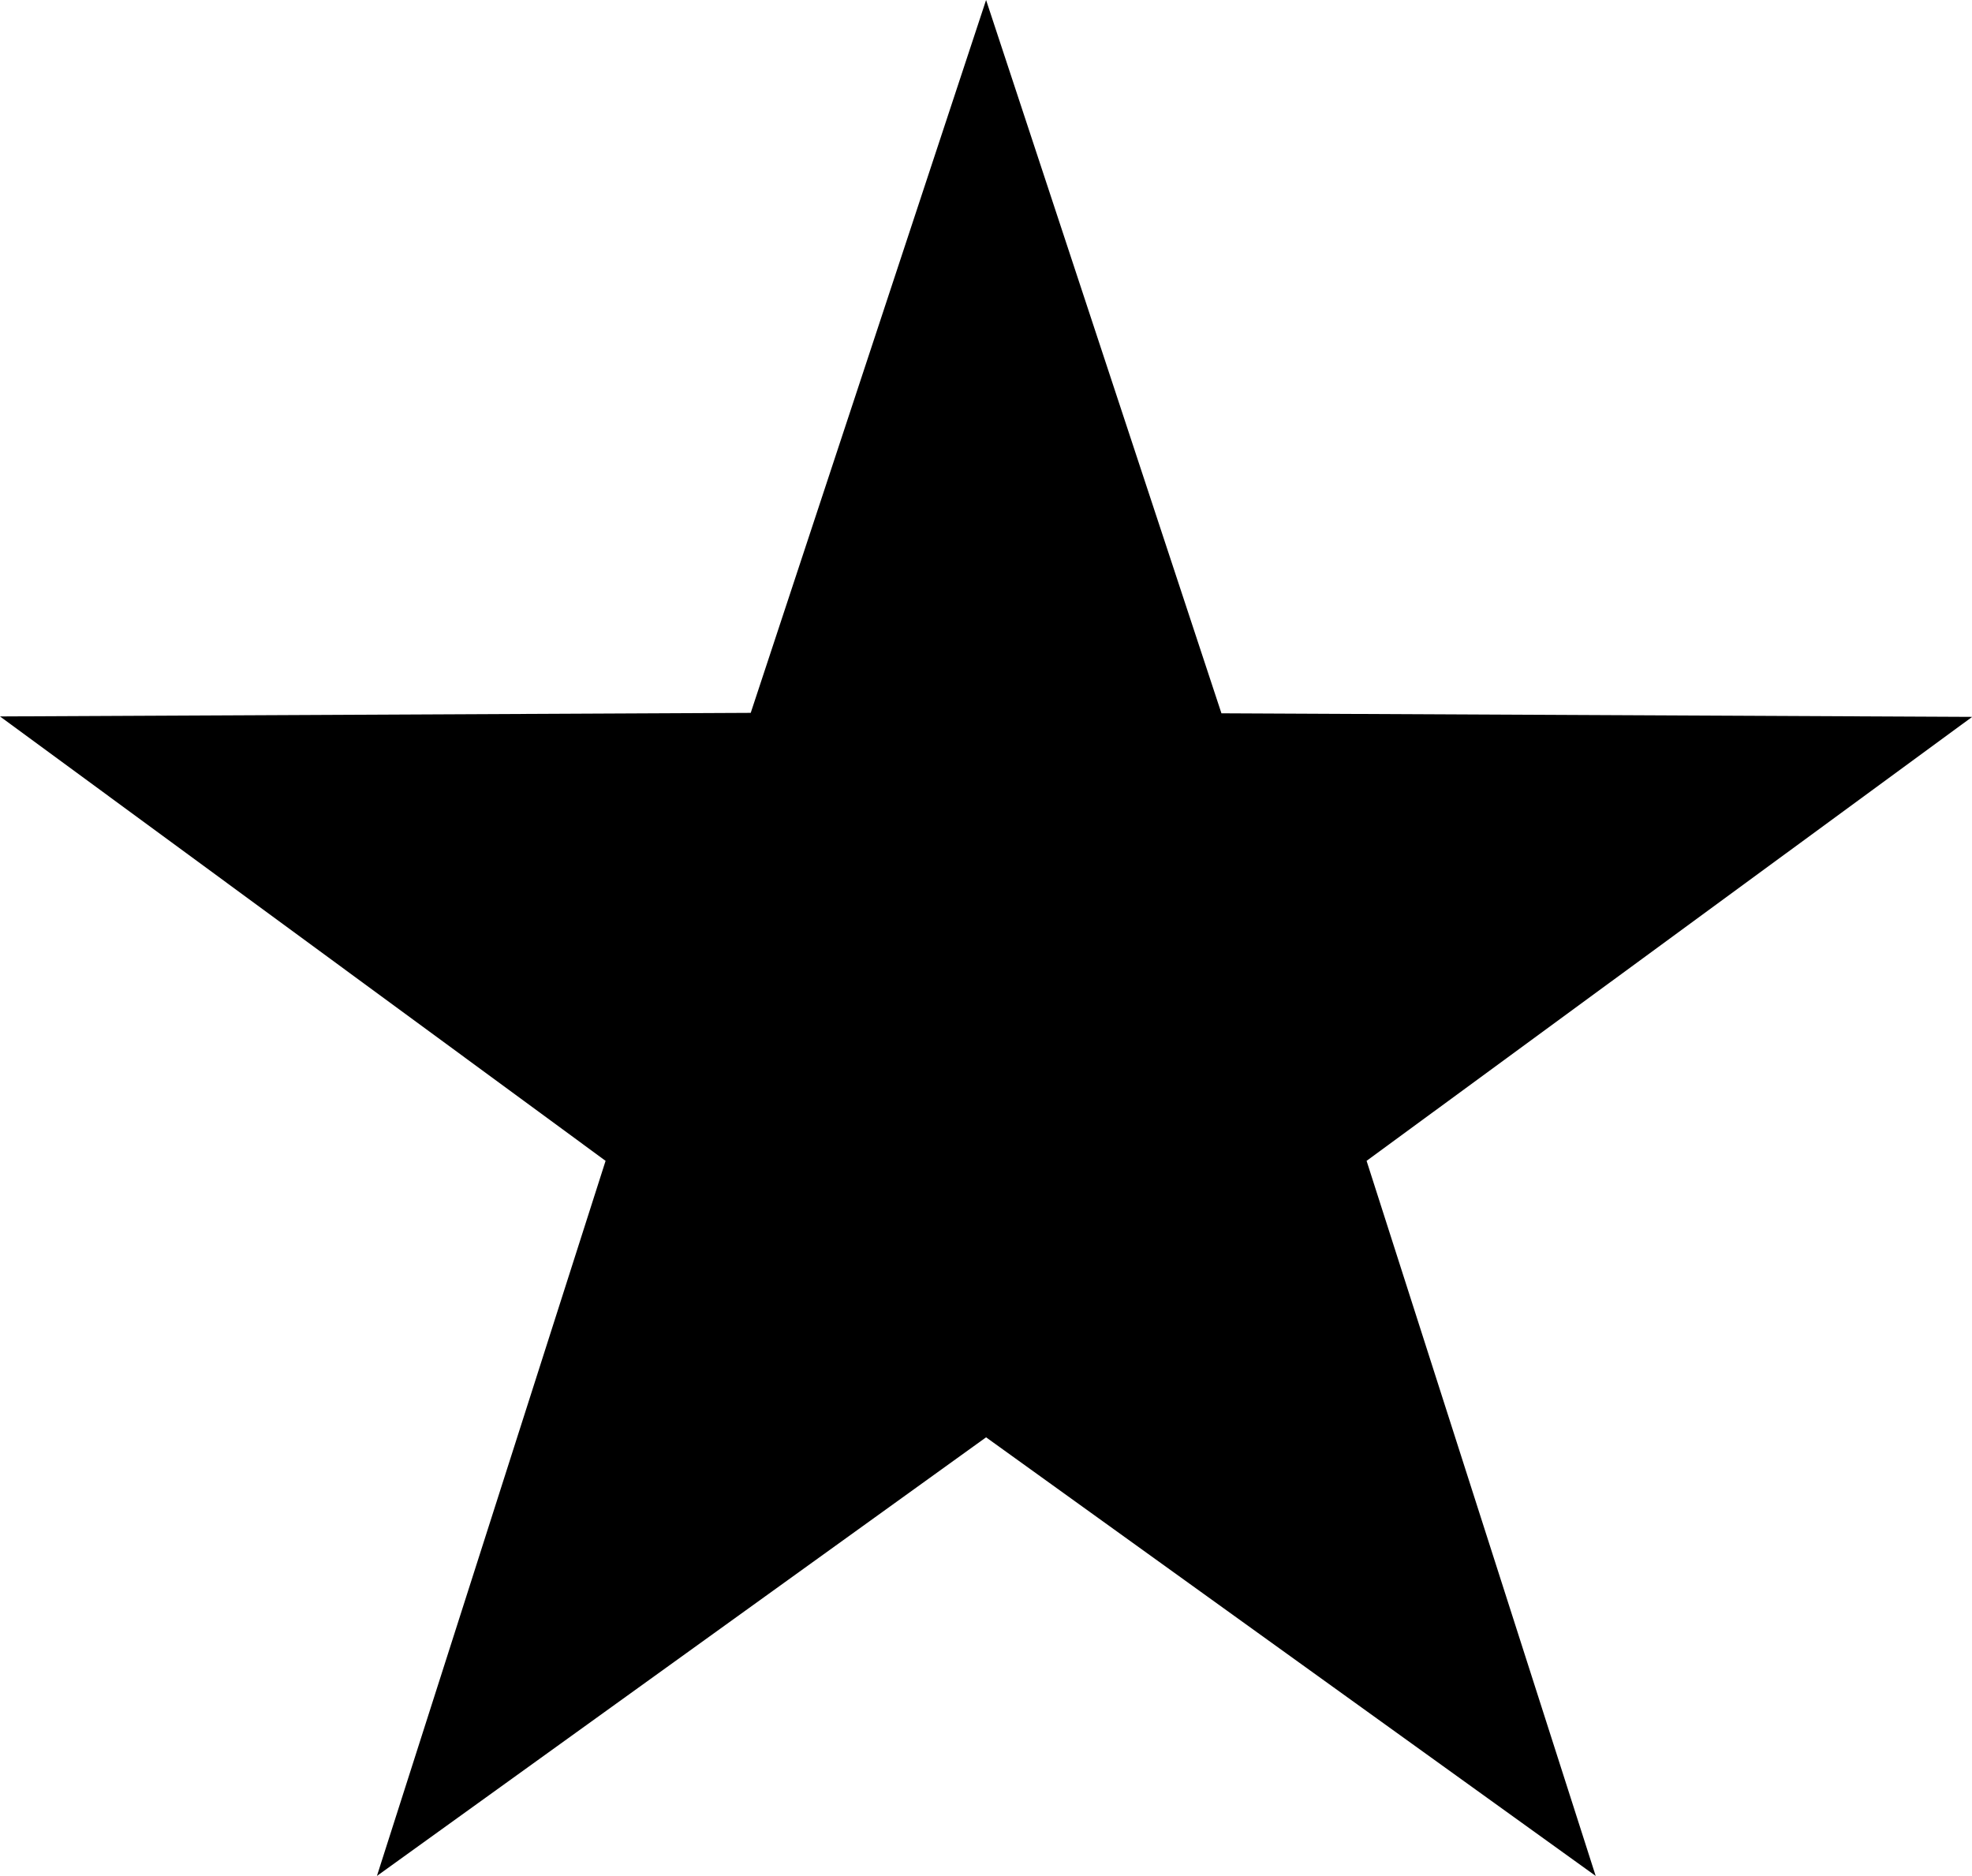
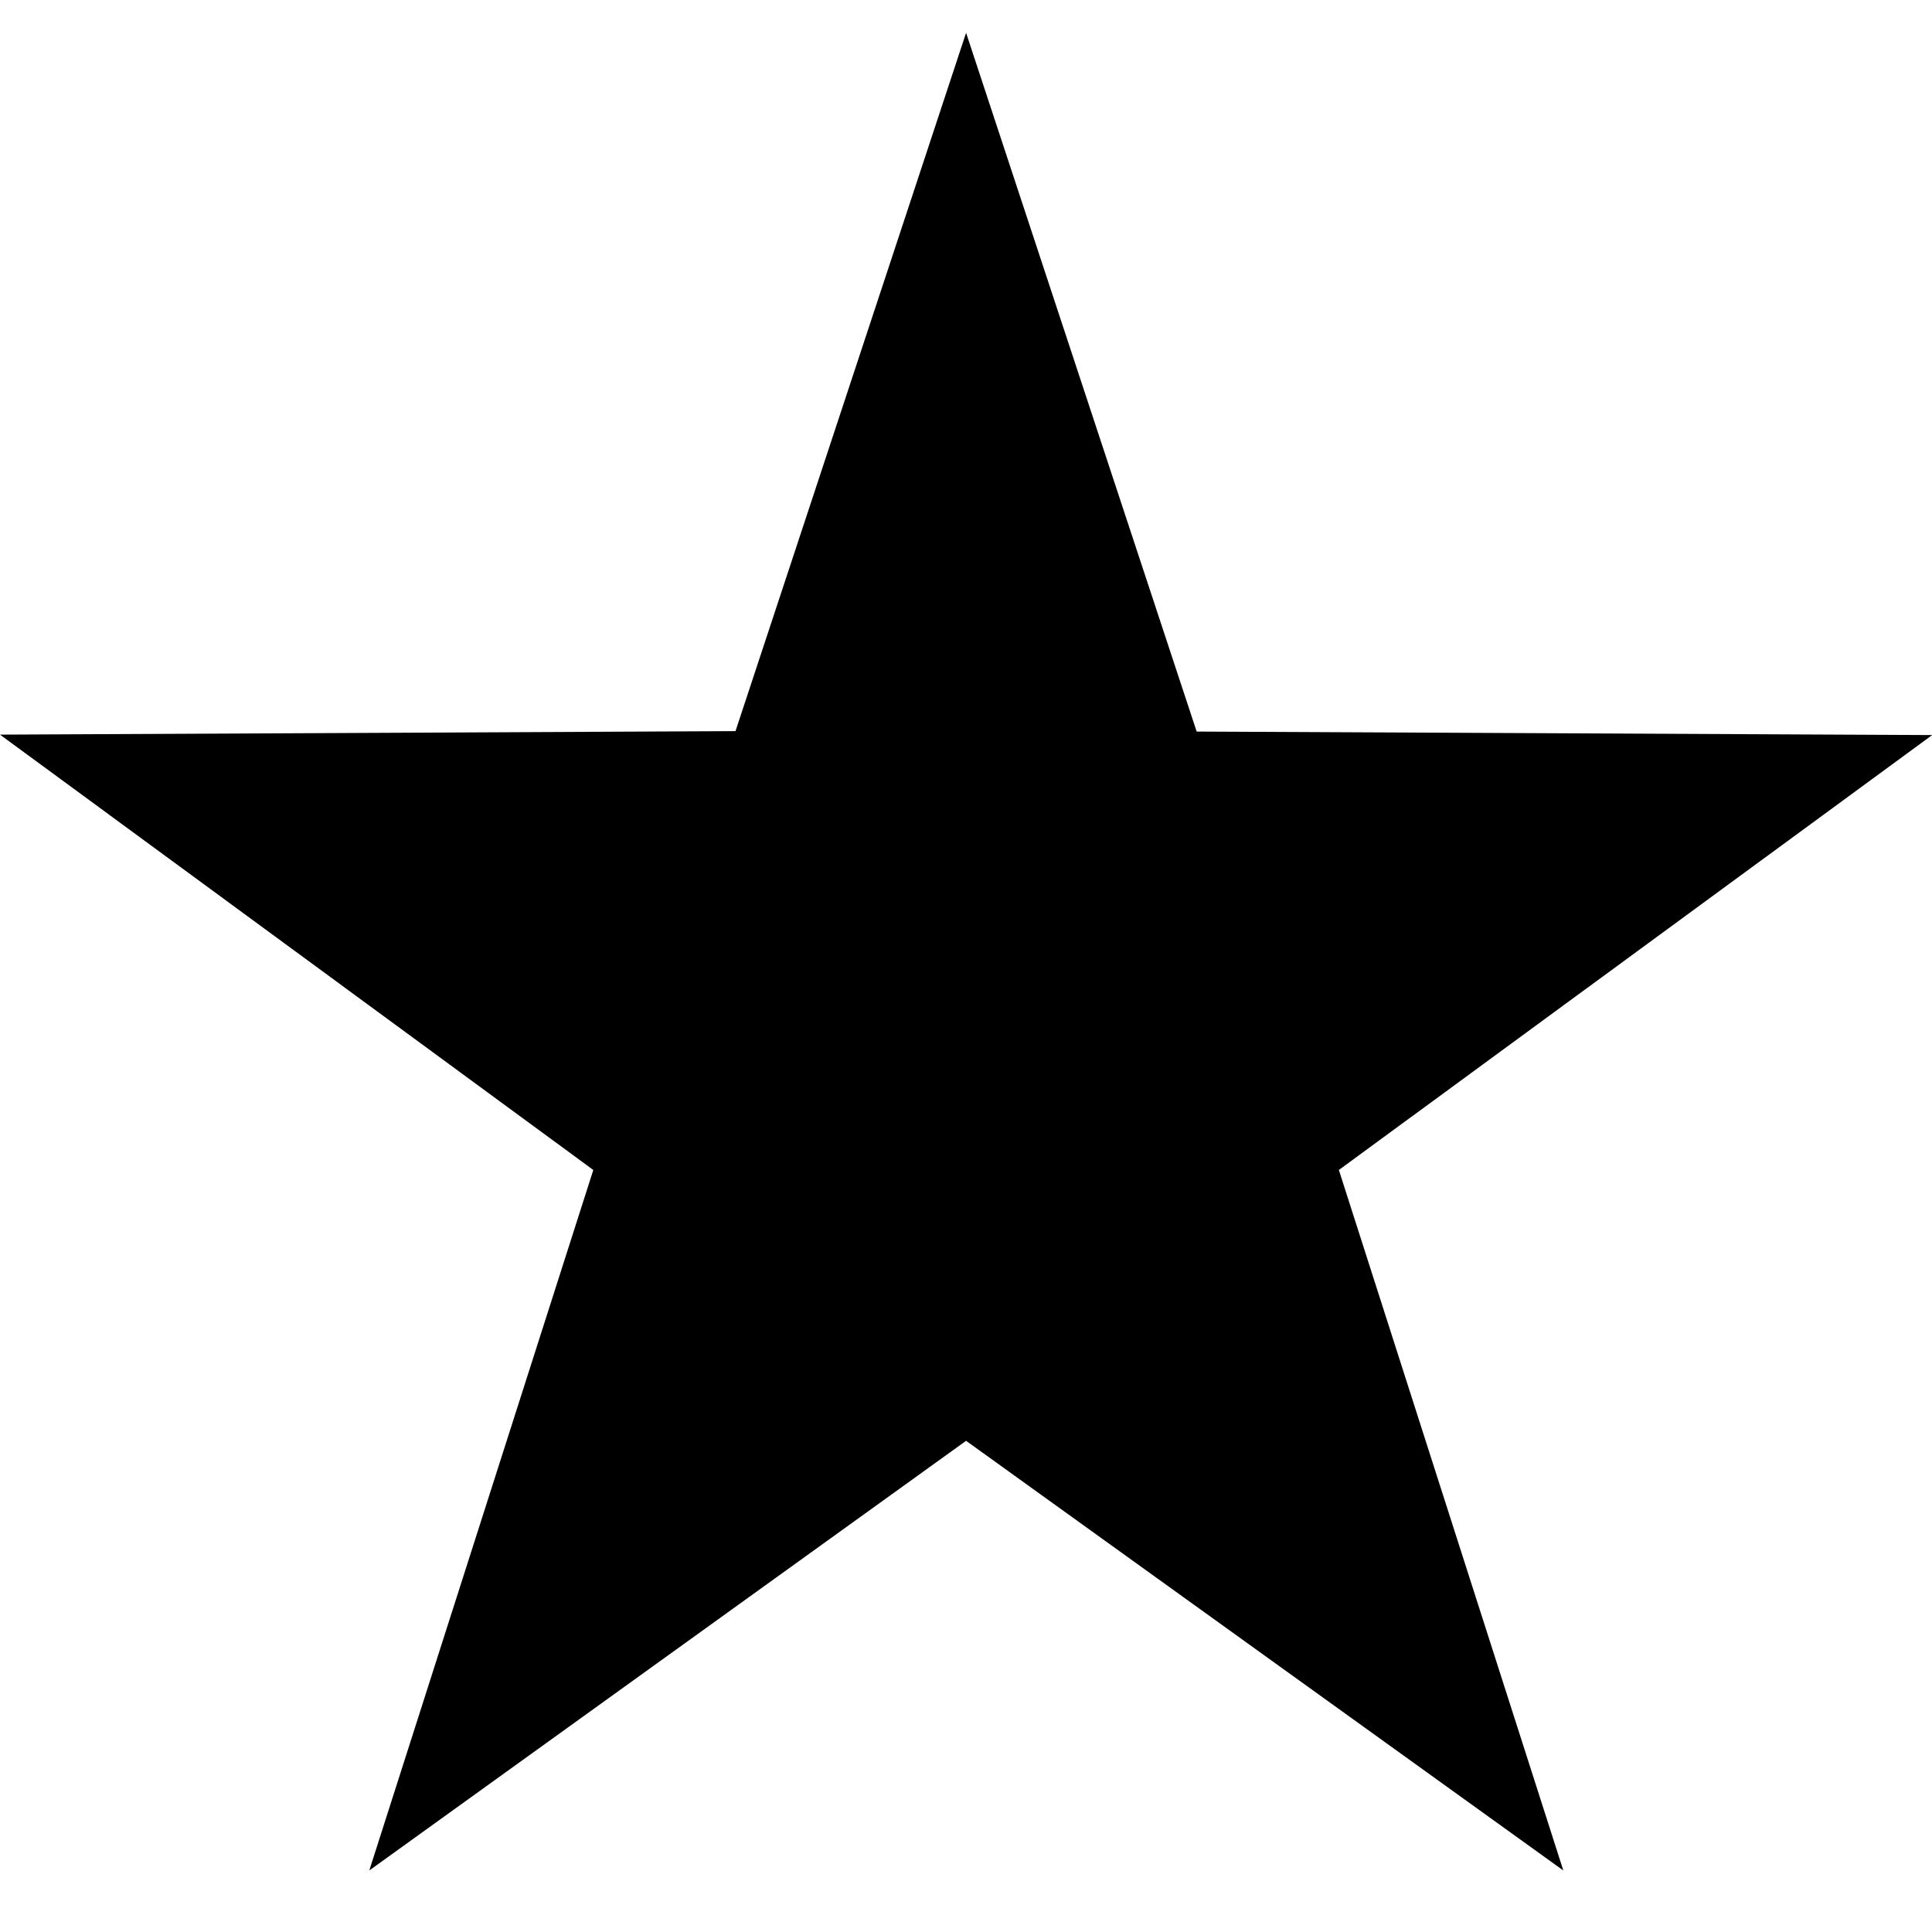
- <svg xmlns="http://www.w3.org/2000/svg" version="1.1" class="dibsvg-svg dibsvg-star-filled" viewBox="0 0 471 448">
+ <svg xmlns="http://www.w3.org/2000/svg" version="1.1" class="dibsvg-svg dibsvg-star-filled" viewBox="0 -8 471 471">
  <path d="M381.12 448l-145.6-104.747-145.493 104.747 54.613-170.773-144.64-106.133 179.307-0.853 56.213-170.24 56.214 170.347 179.307 0.853-144.64 106.027 54.72 170.773z" />
</svg>
